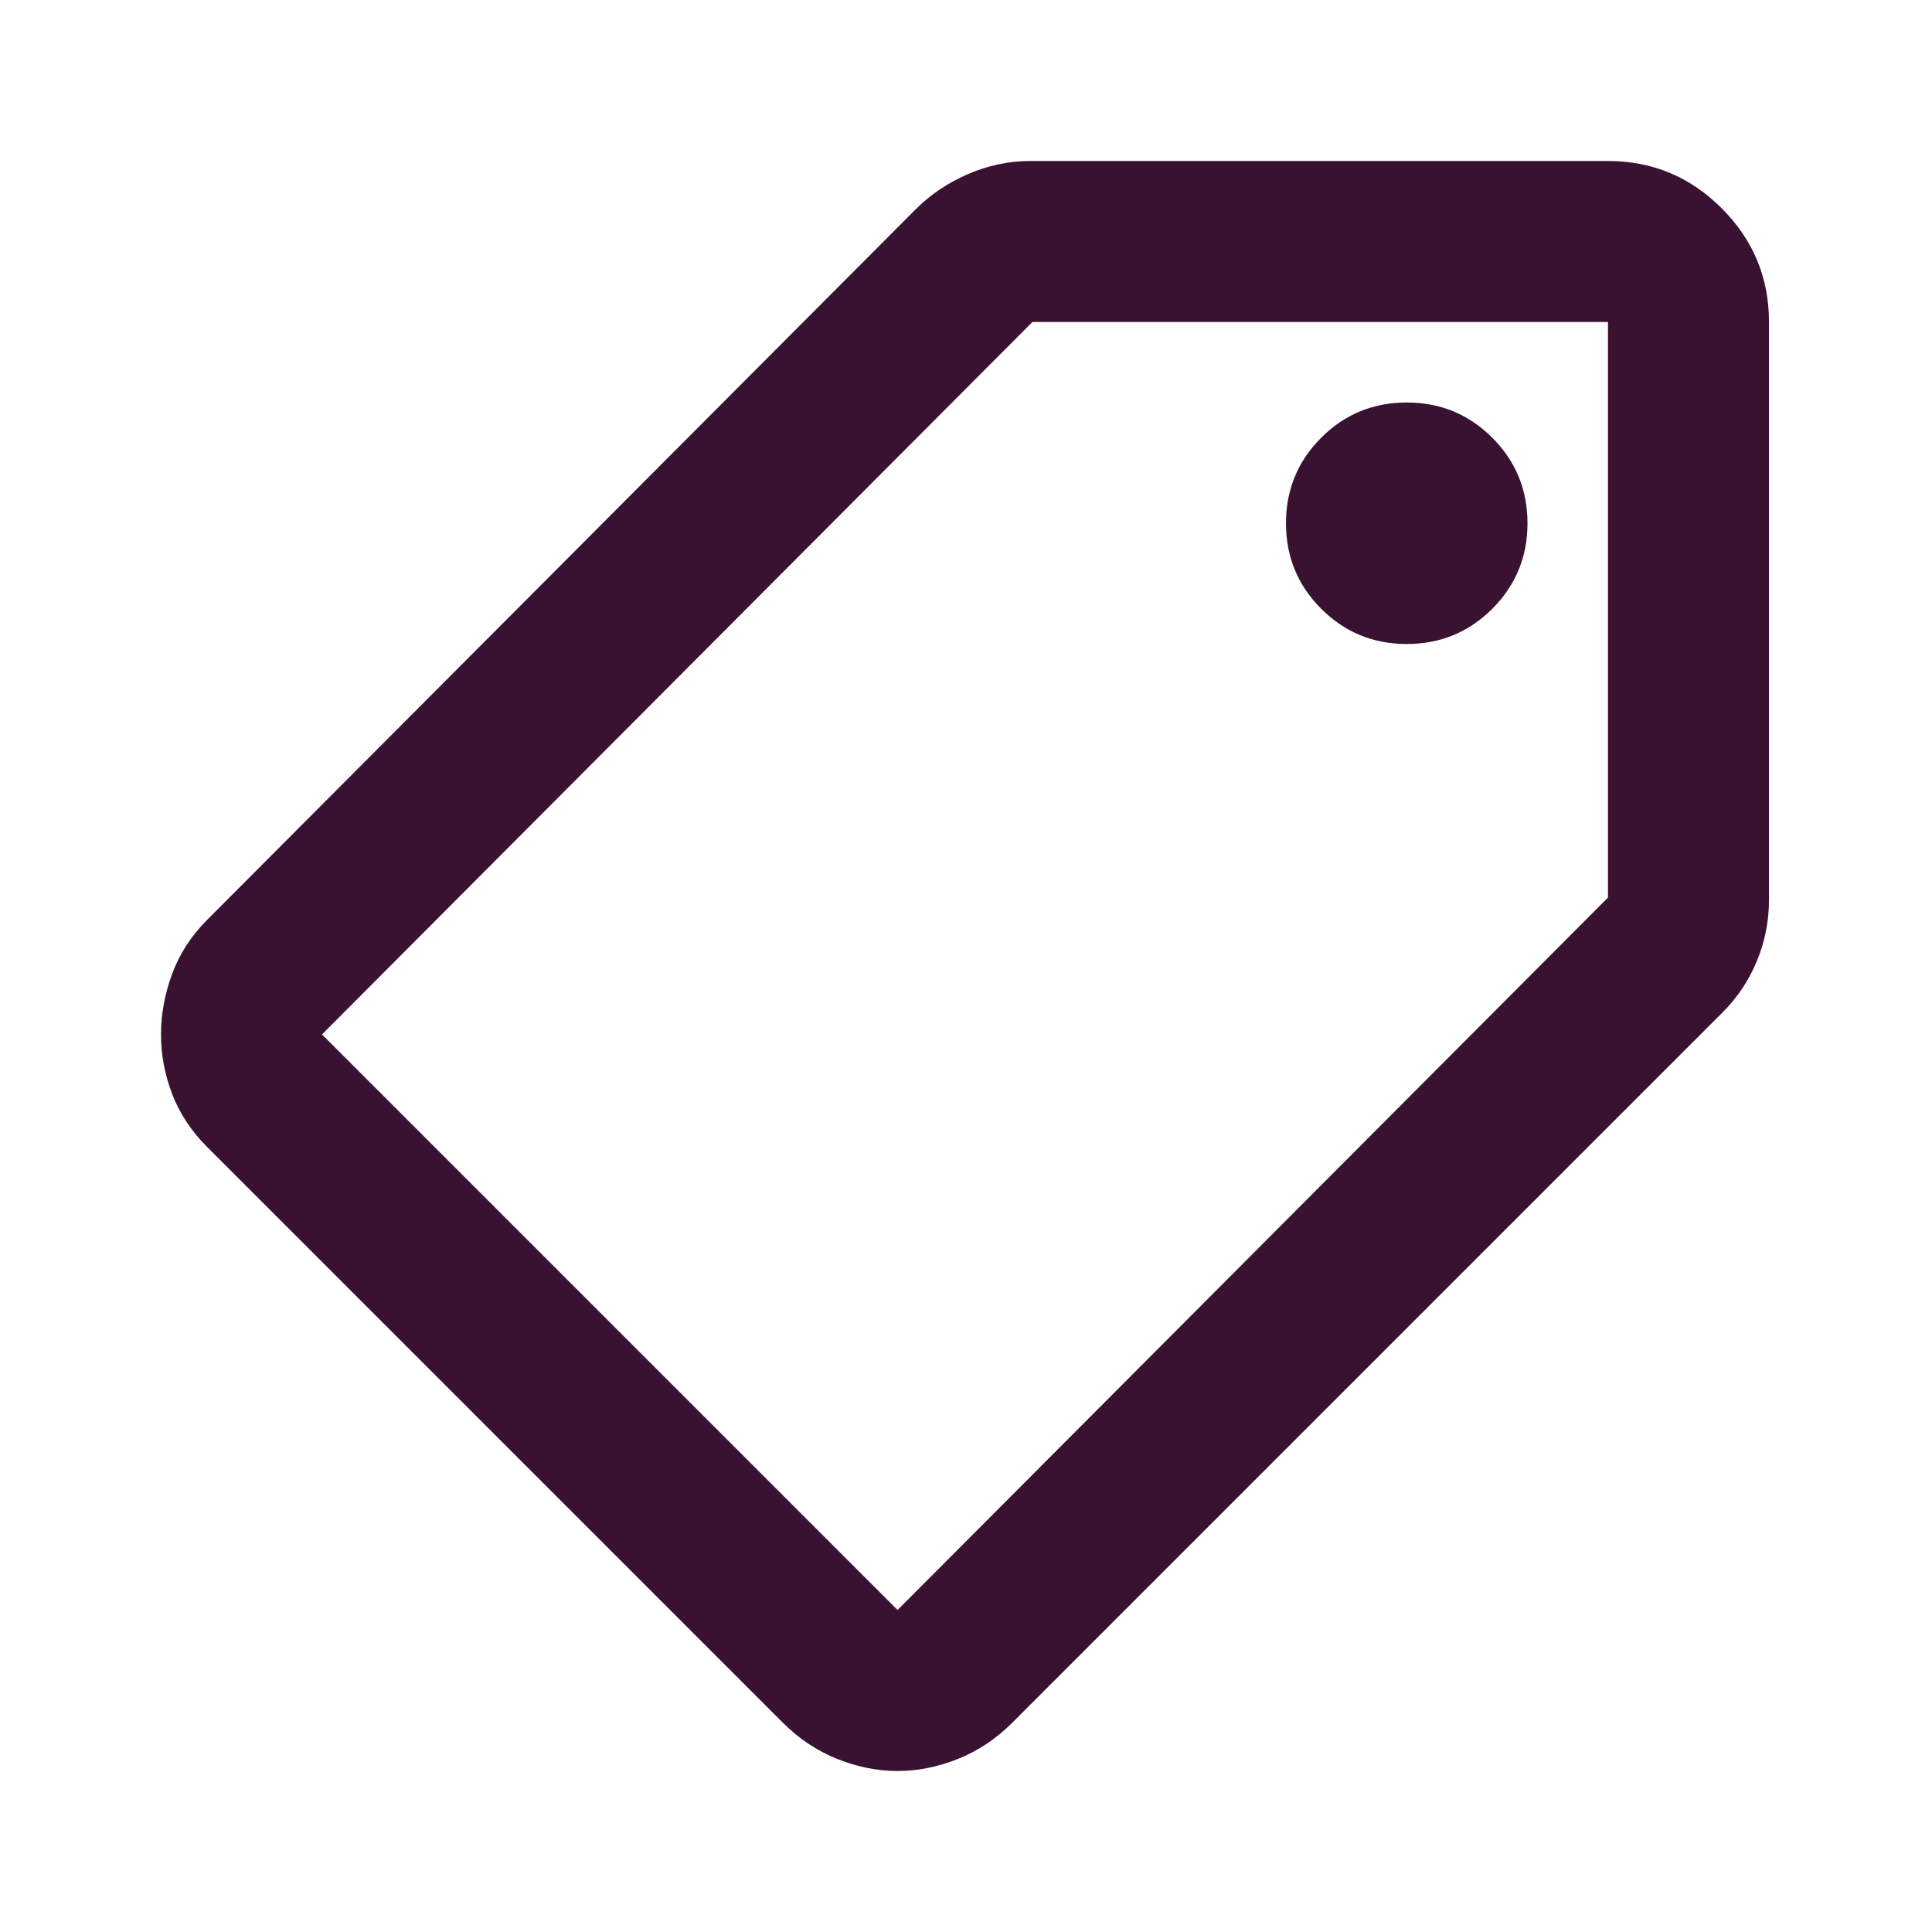
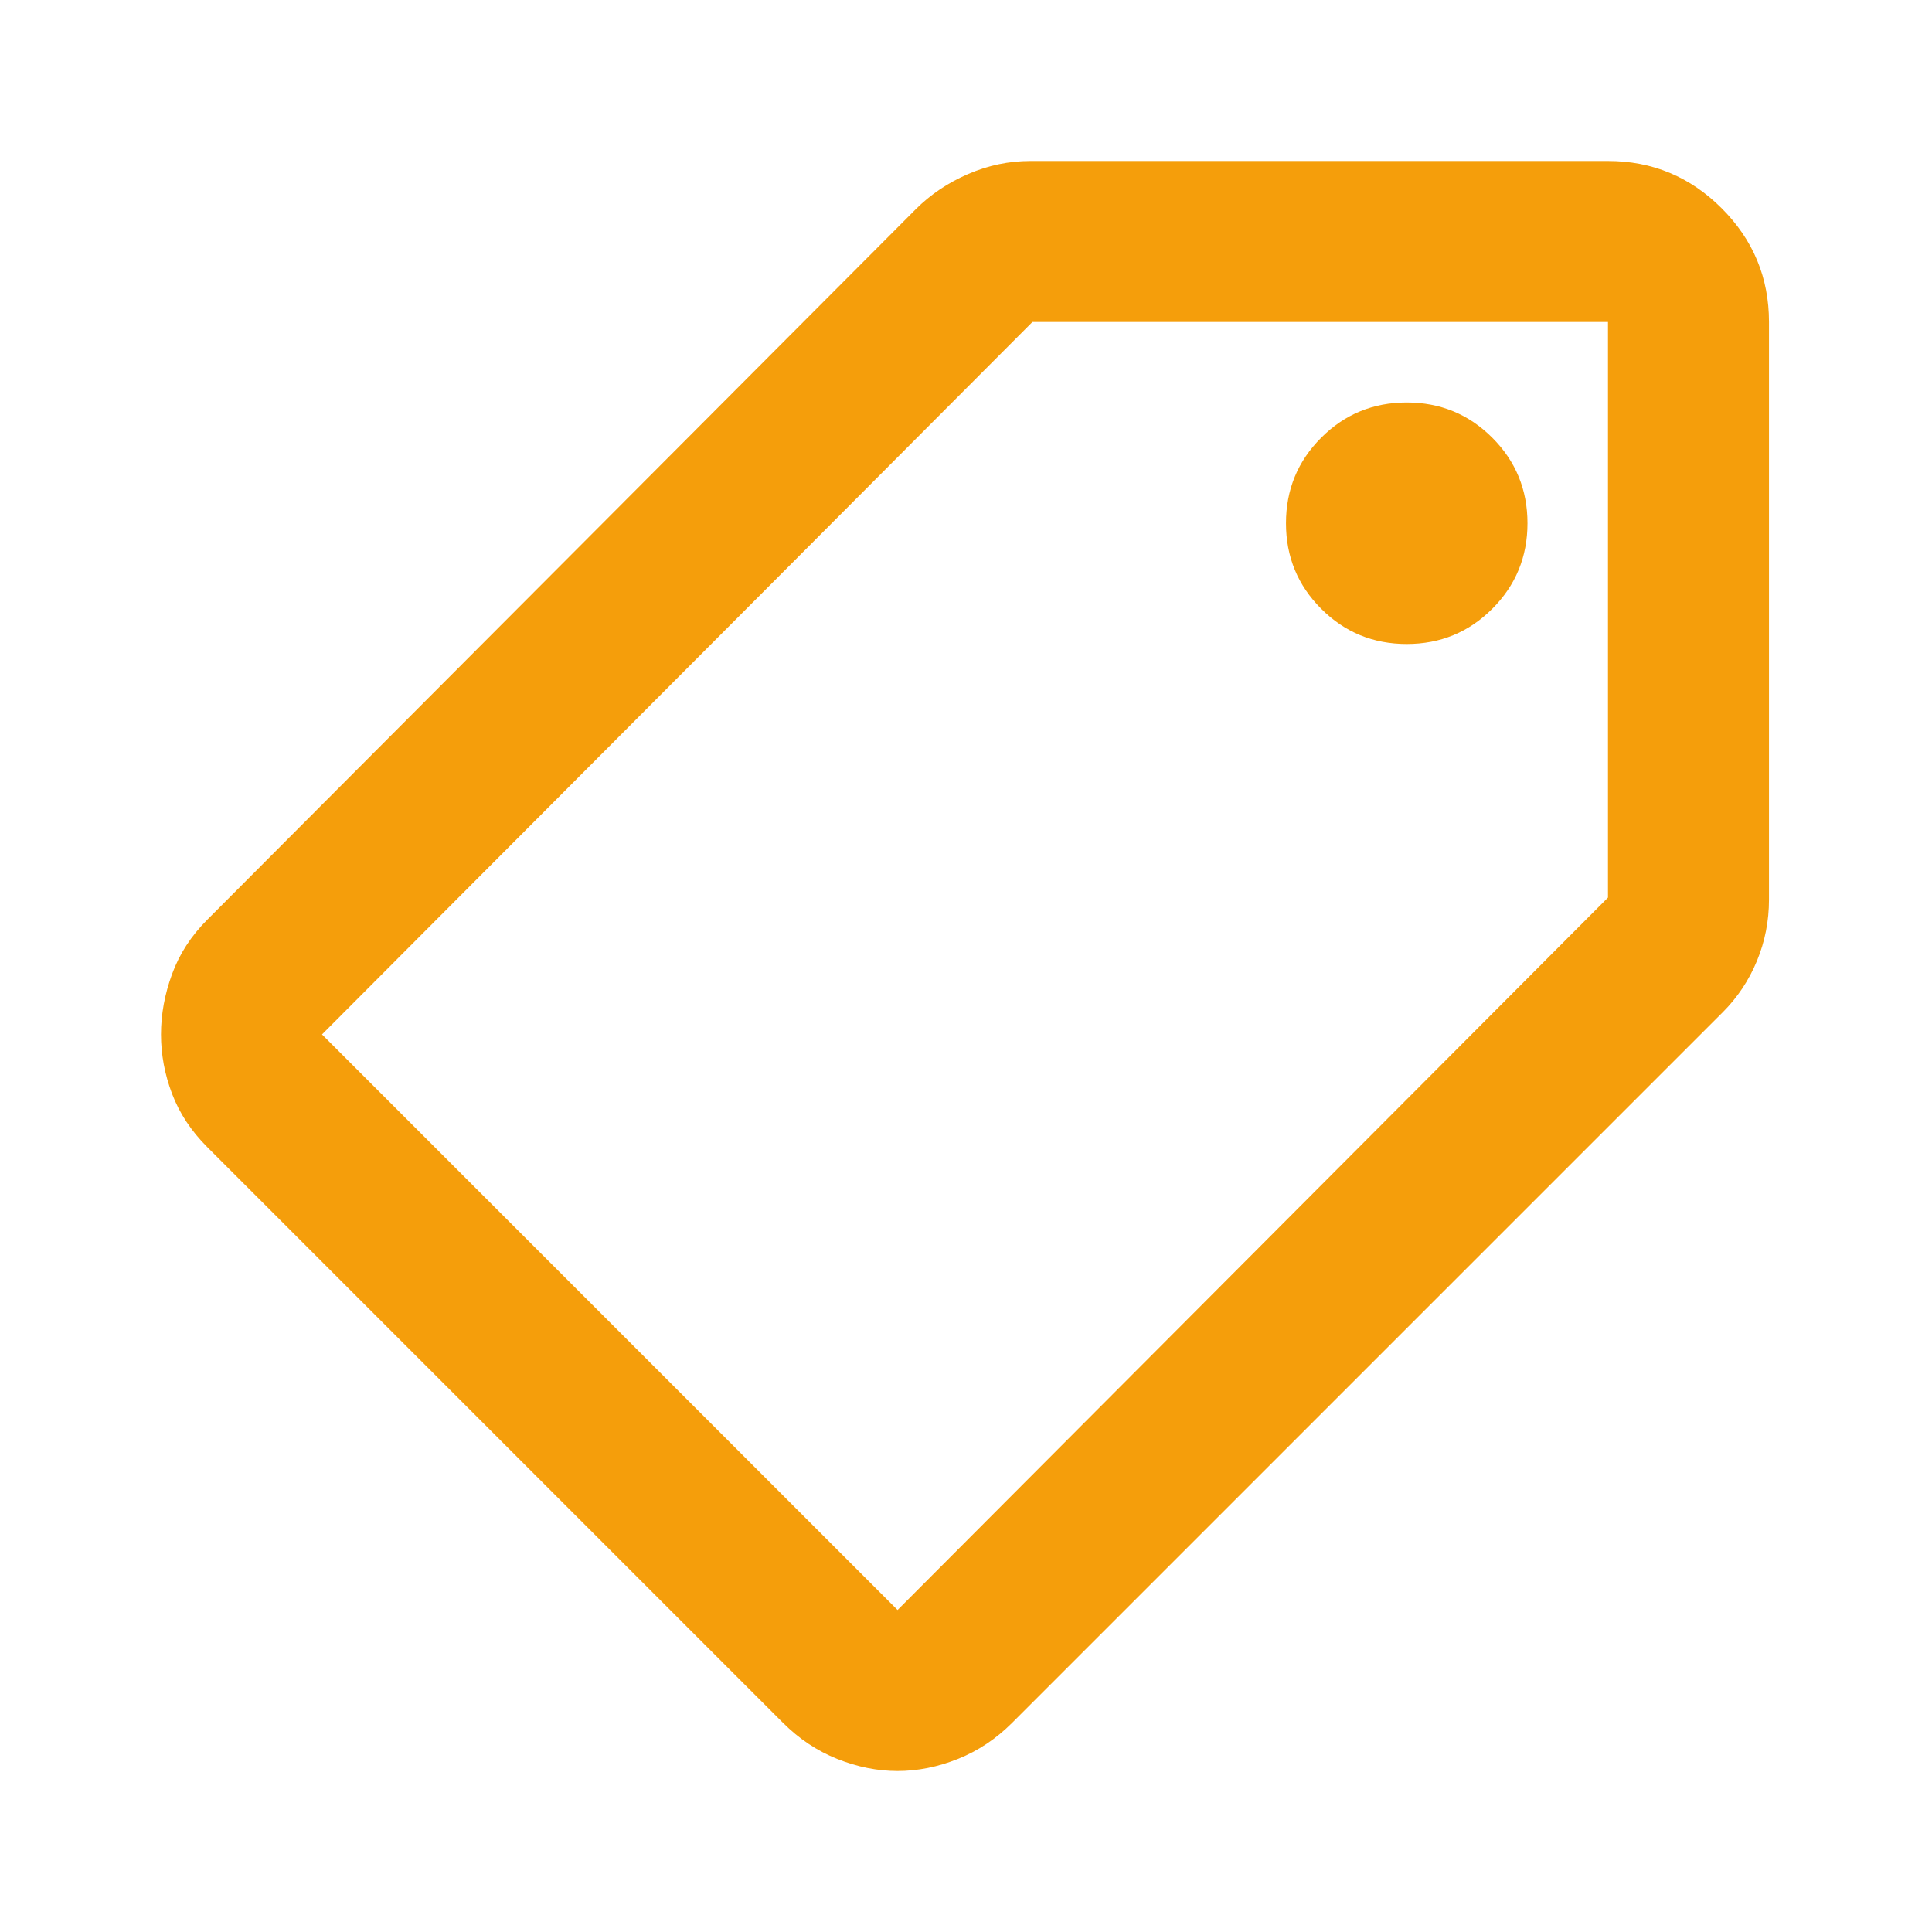
- <svg xmlns="http://www.w3.org/2000/svg" height="24px" viewBox="0 -960 960 960" width="24px" fill="#381230">
+ <svg xmlns="http://www.w3.org/2000/svg" height="24px" viewBox="0 -960 960 960" width="24px" fill="#F59E0B">
  <path d="M446-80q-15 0-30-6t-27-18L103-390q-12-12-17.5-26.5T80-446q0-15 5.5-30t17.5-27l352-353q11-11 26-17.5t31-6.5h287q33 0 56.5 23.5T879-800v287q0 16-6 30.5T856-457L503-104q-12 12-27 18t-30 6Zm0-80 353-354v-286H513L160-446l286 286Zm253-480q25 0 42.5-17.5T759-700q0-25-17.5-42.5T699-760q-25 0-42.5 17.5T639-700q0 25 17.5 42.5T699-640ZM480-480Z" />
</svg>
